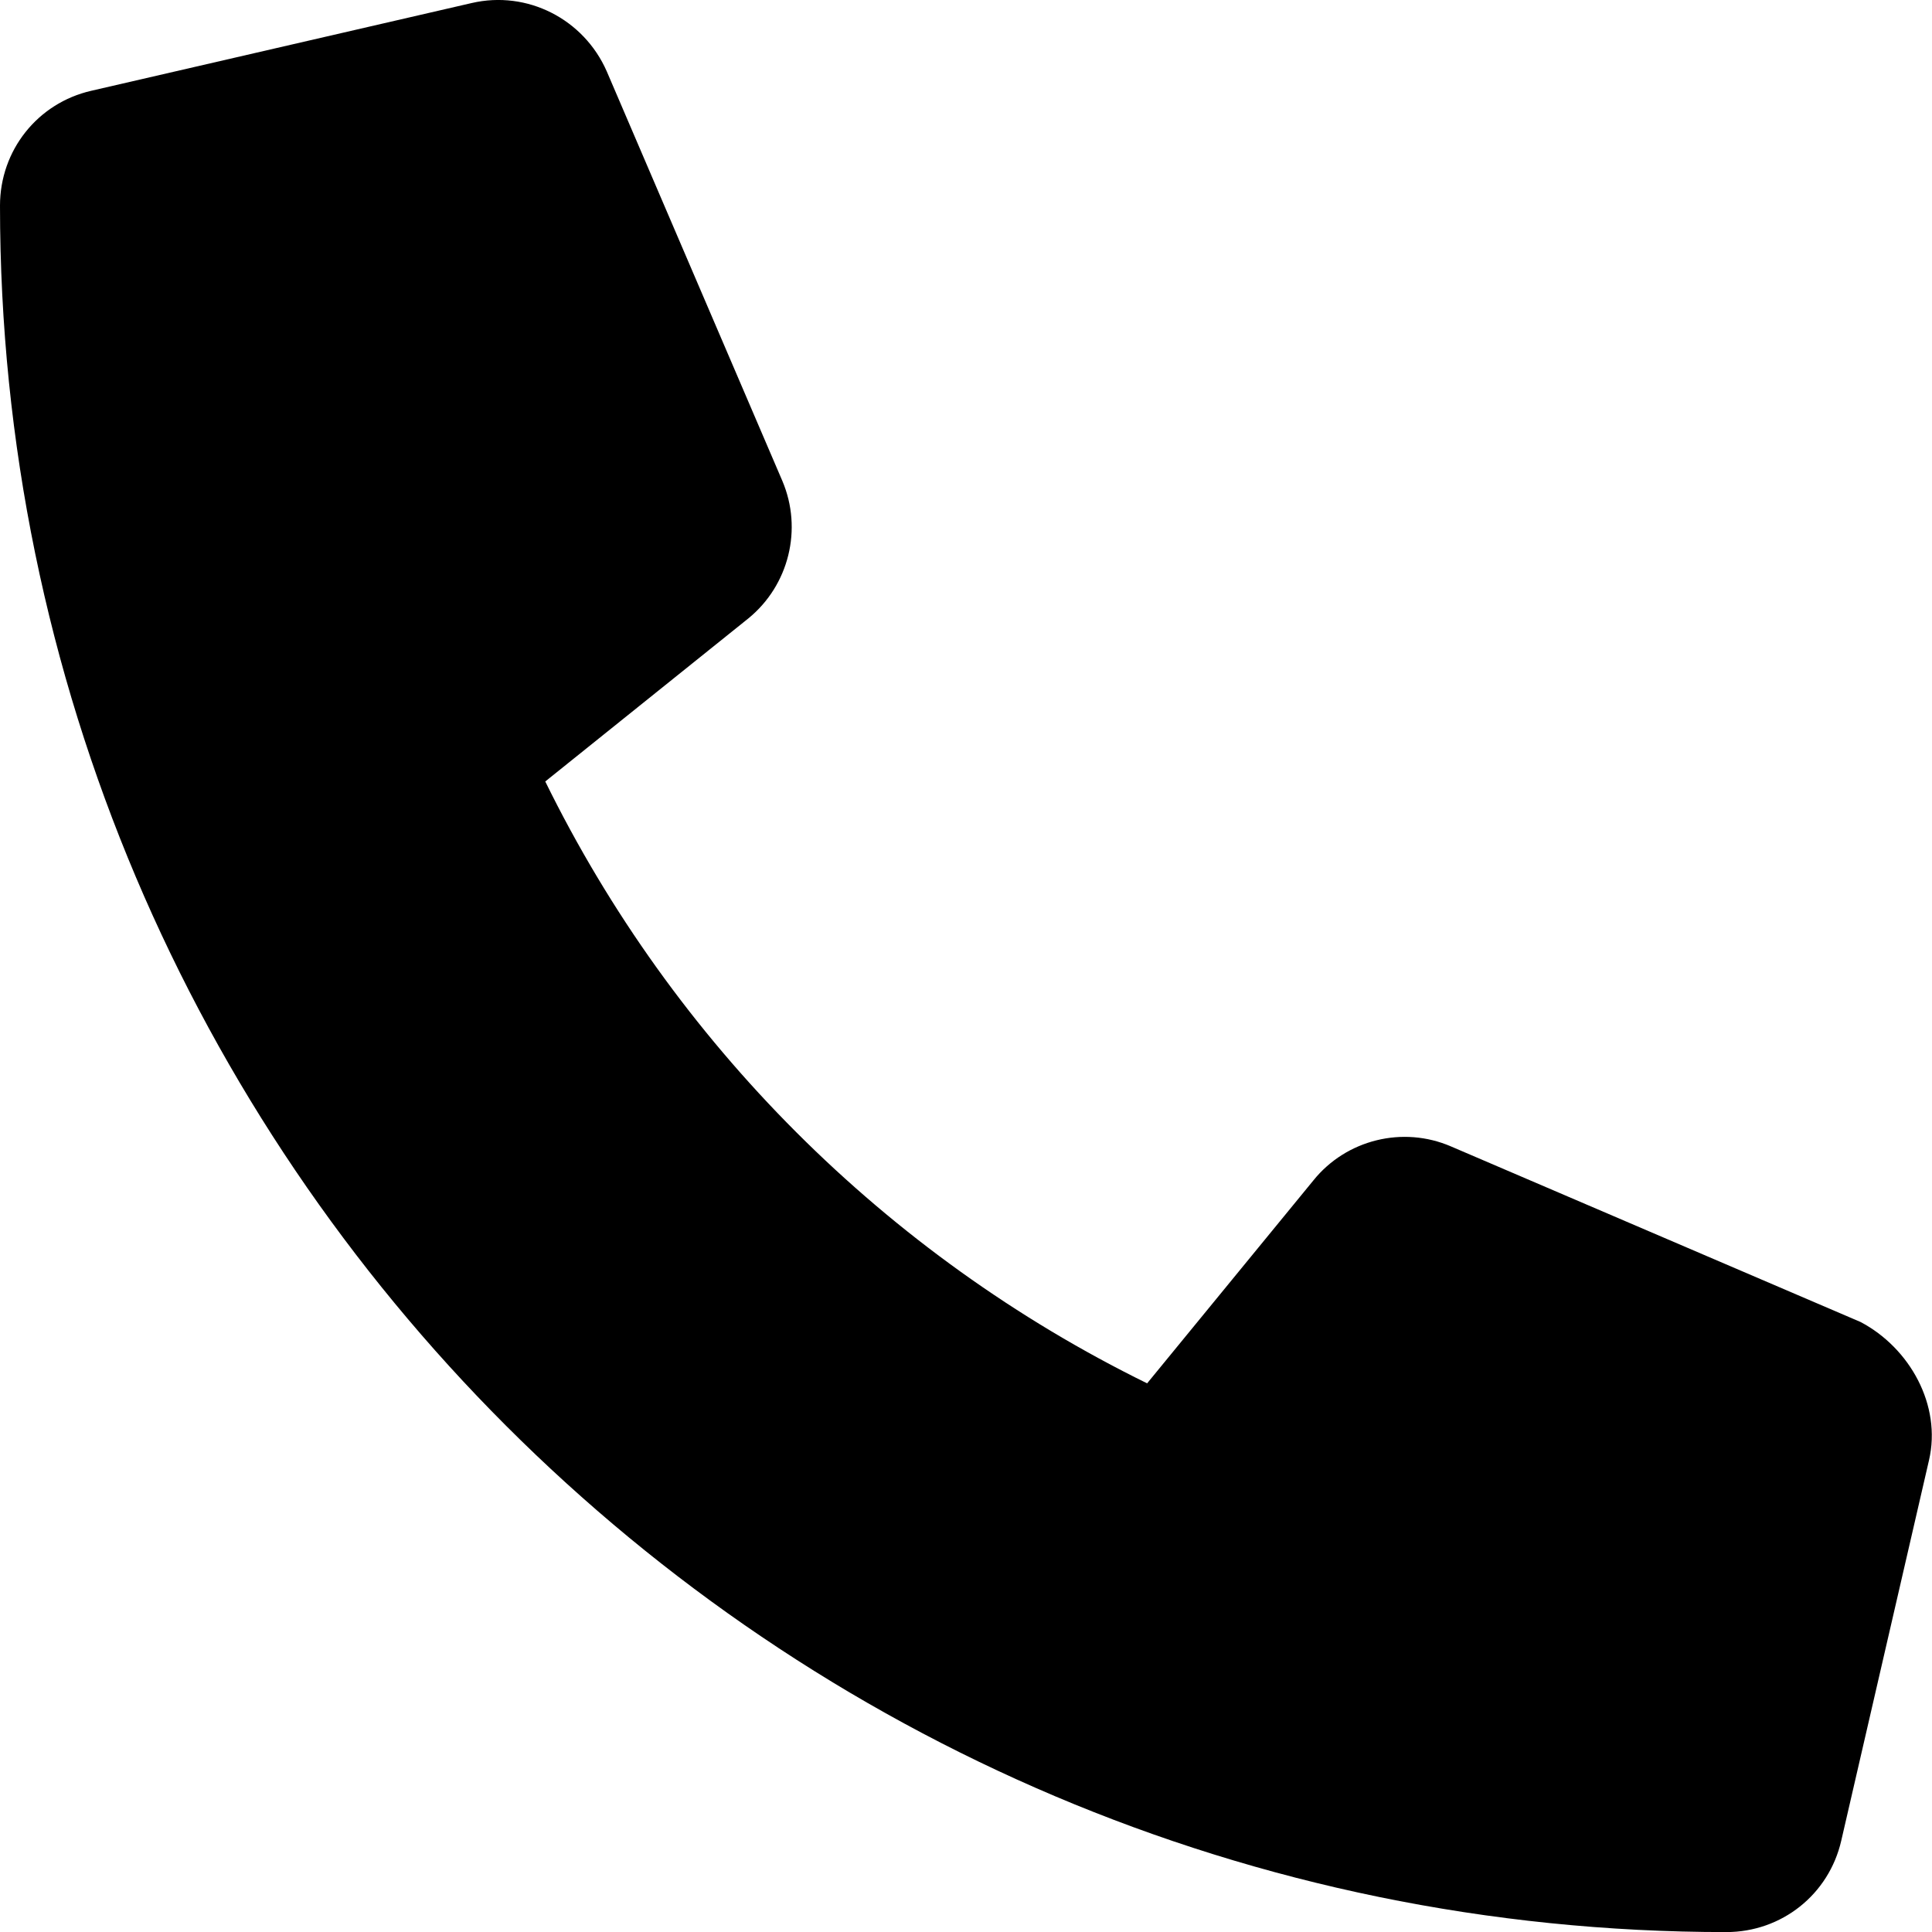
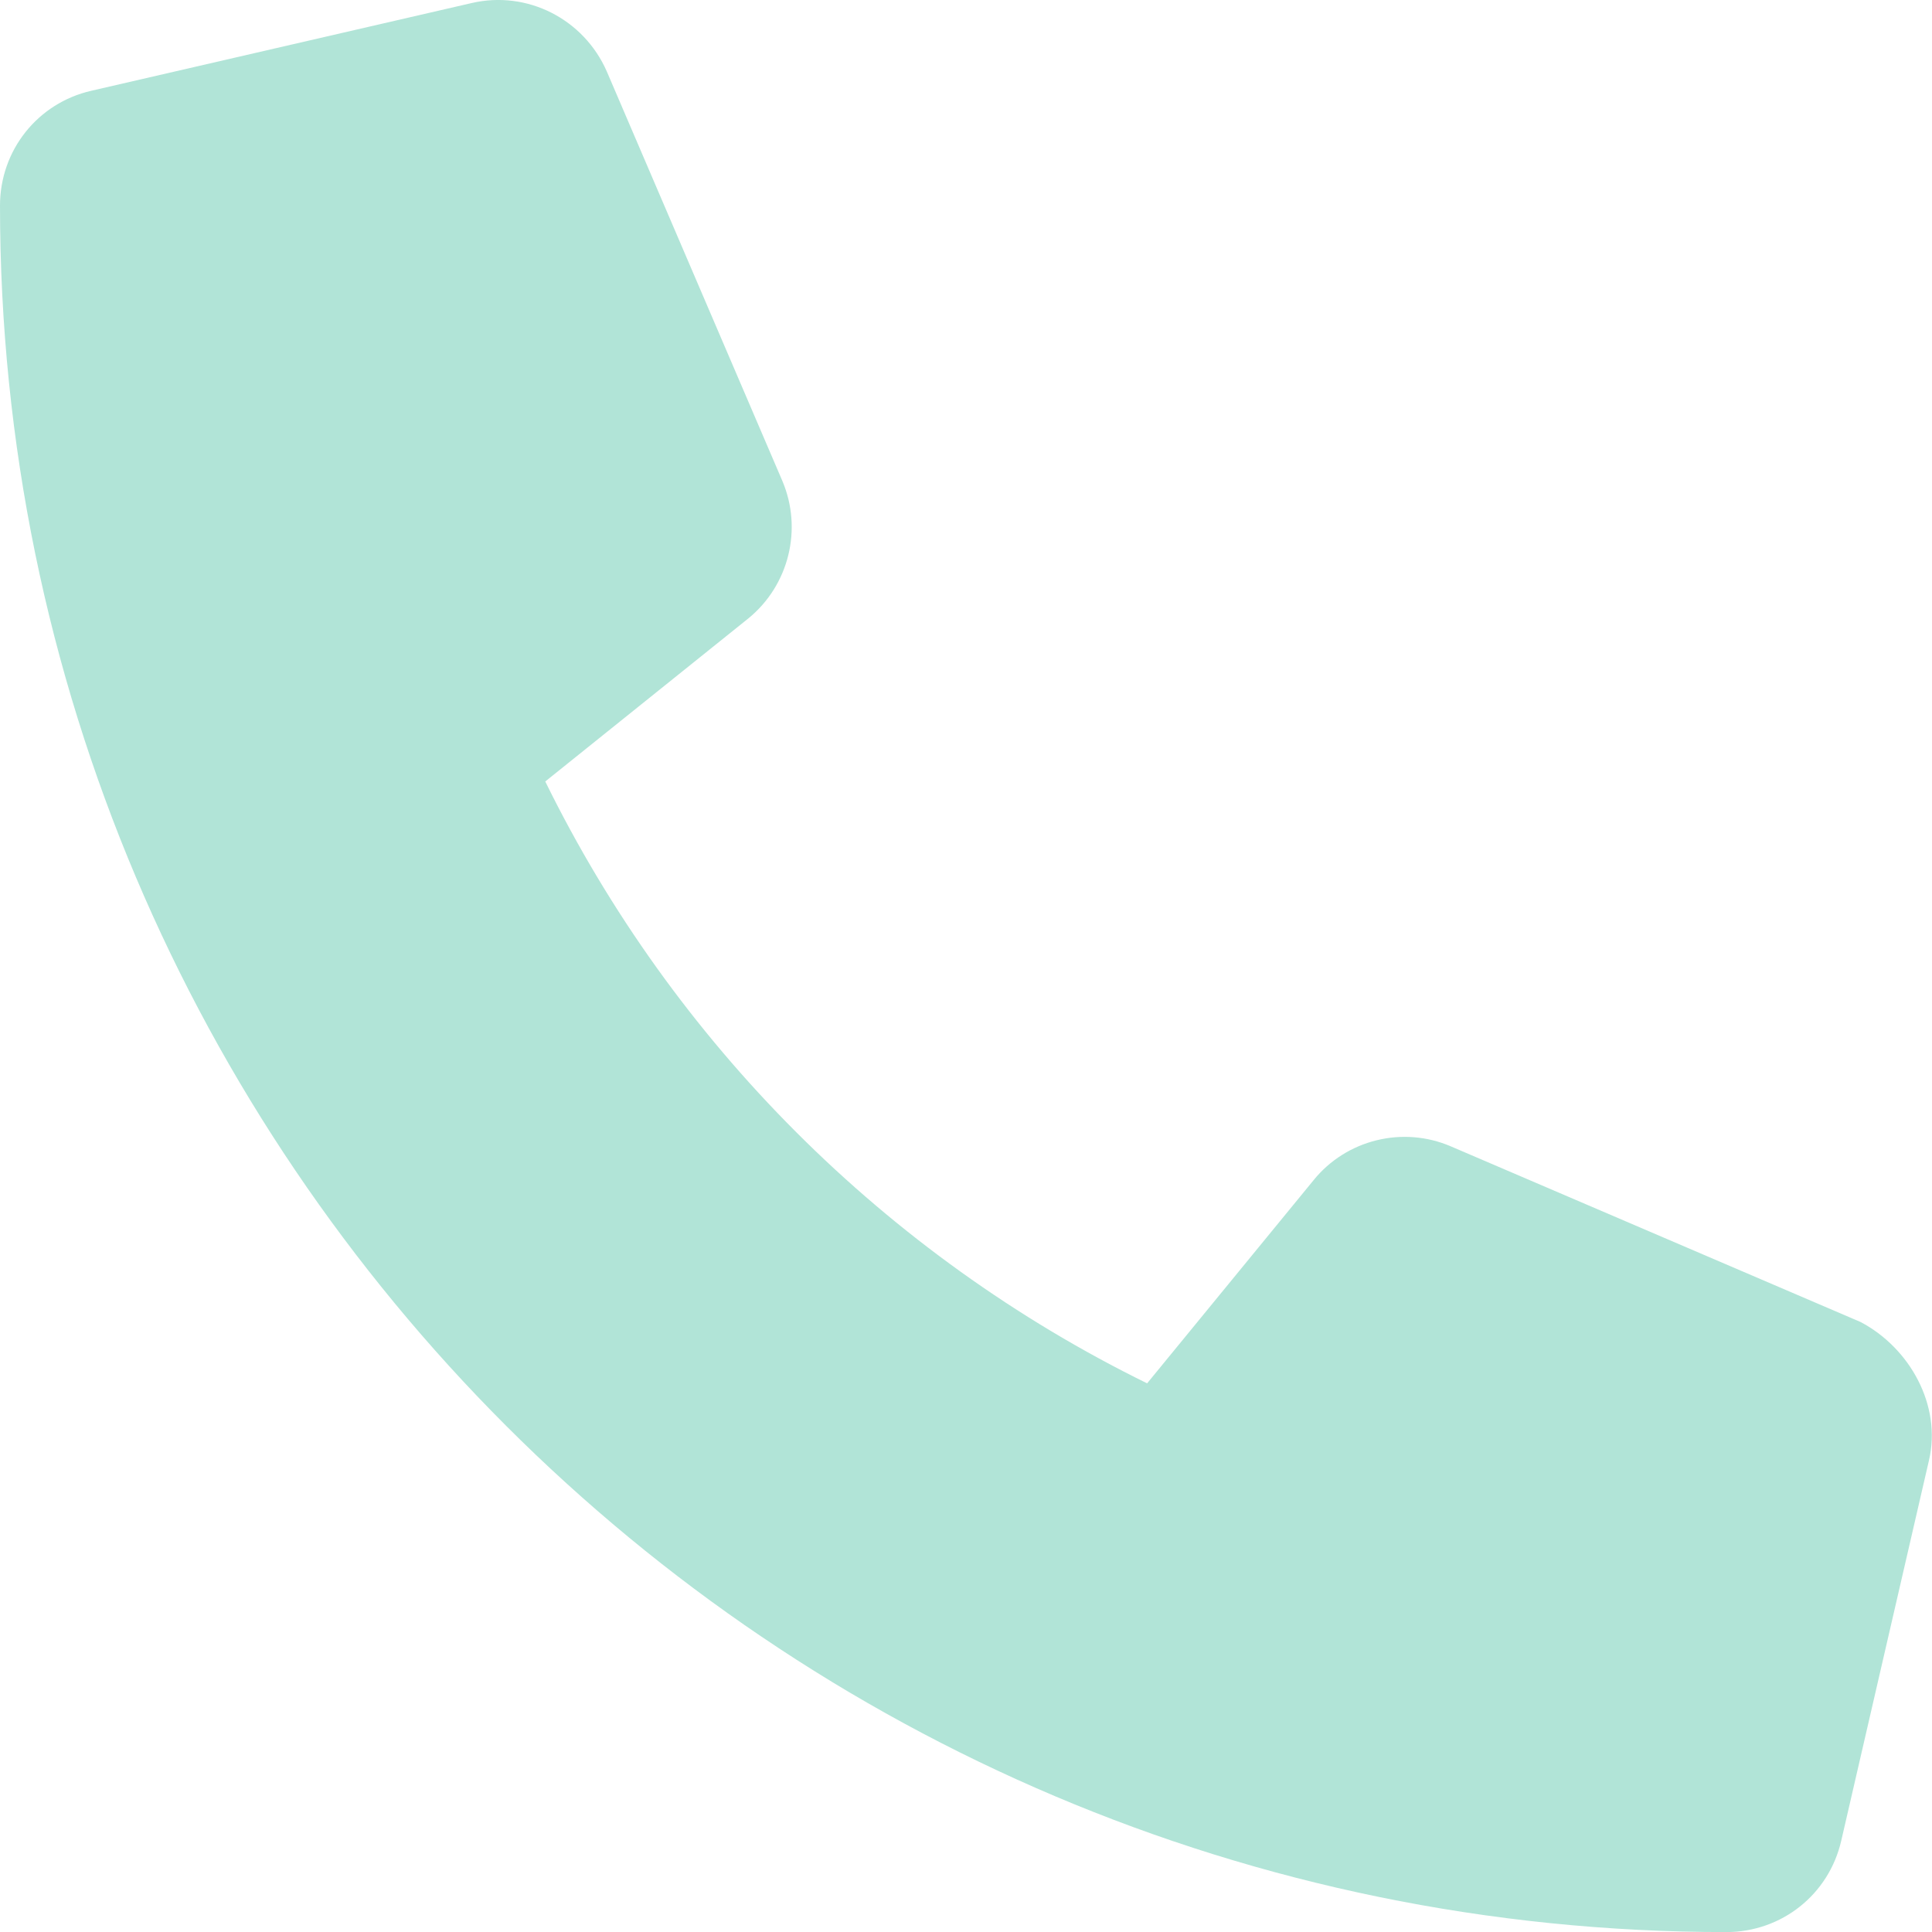
- <svg xmlns="http://www.w3.org/2000/svg" viewBox="0 0 512 512">
+ <svg xmlns="http://www.w3.org/2000/svg" viewBox="0 0 512 512" fill="#B1E4D7">
  <path d="M511.2 387l-23.25 100.8c-3.266 14.25-15.79 24.22-30.46 24.22C205.2 512 0 306.8 0 54.5c0-14.66 9.969-27.2 24.22-30.45l100.8-23.25C139.7-2.602 154.7 5.018 160.8 18.92l46.52 108.5c5.438 12.78 1.77 27.67-8.98 36.45L144.5 207.1c33.98 69.22 90.26 125.5 159.5 159.5l44.08-53.8c8.688-10.78 23.69-14.51 36.47-8.975l108.5 46.51C506.1 357.2 514.6 372.4 511.2 387z" />
</svg>
